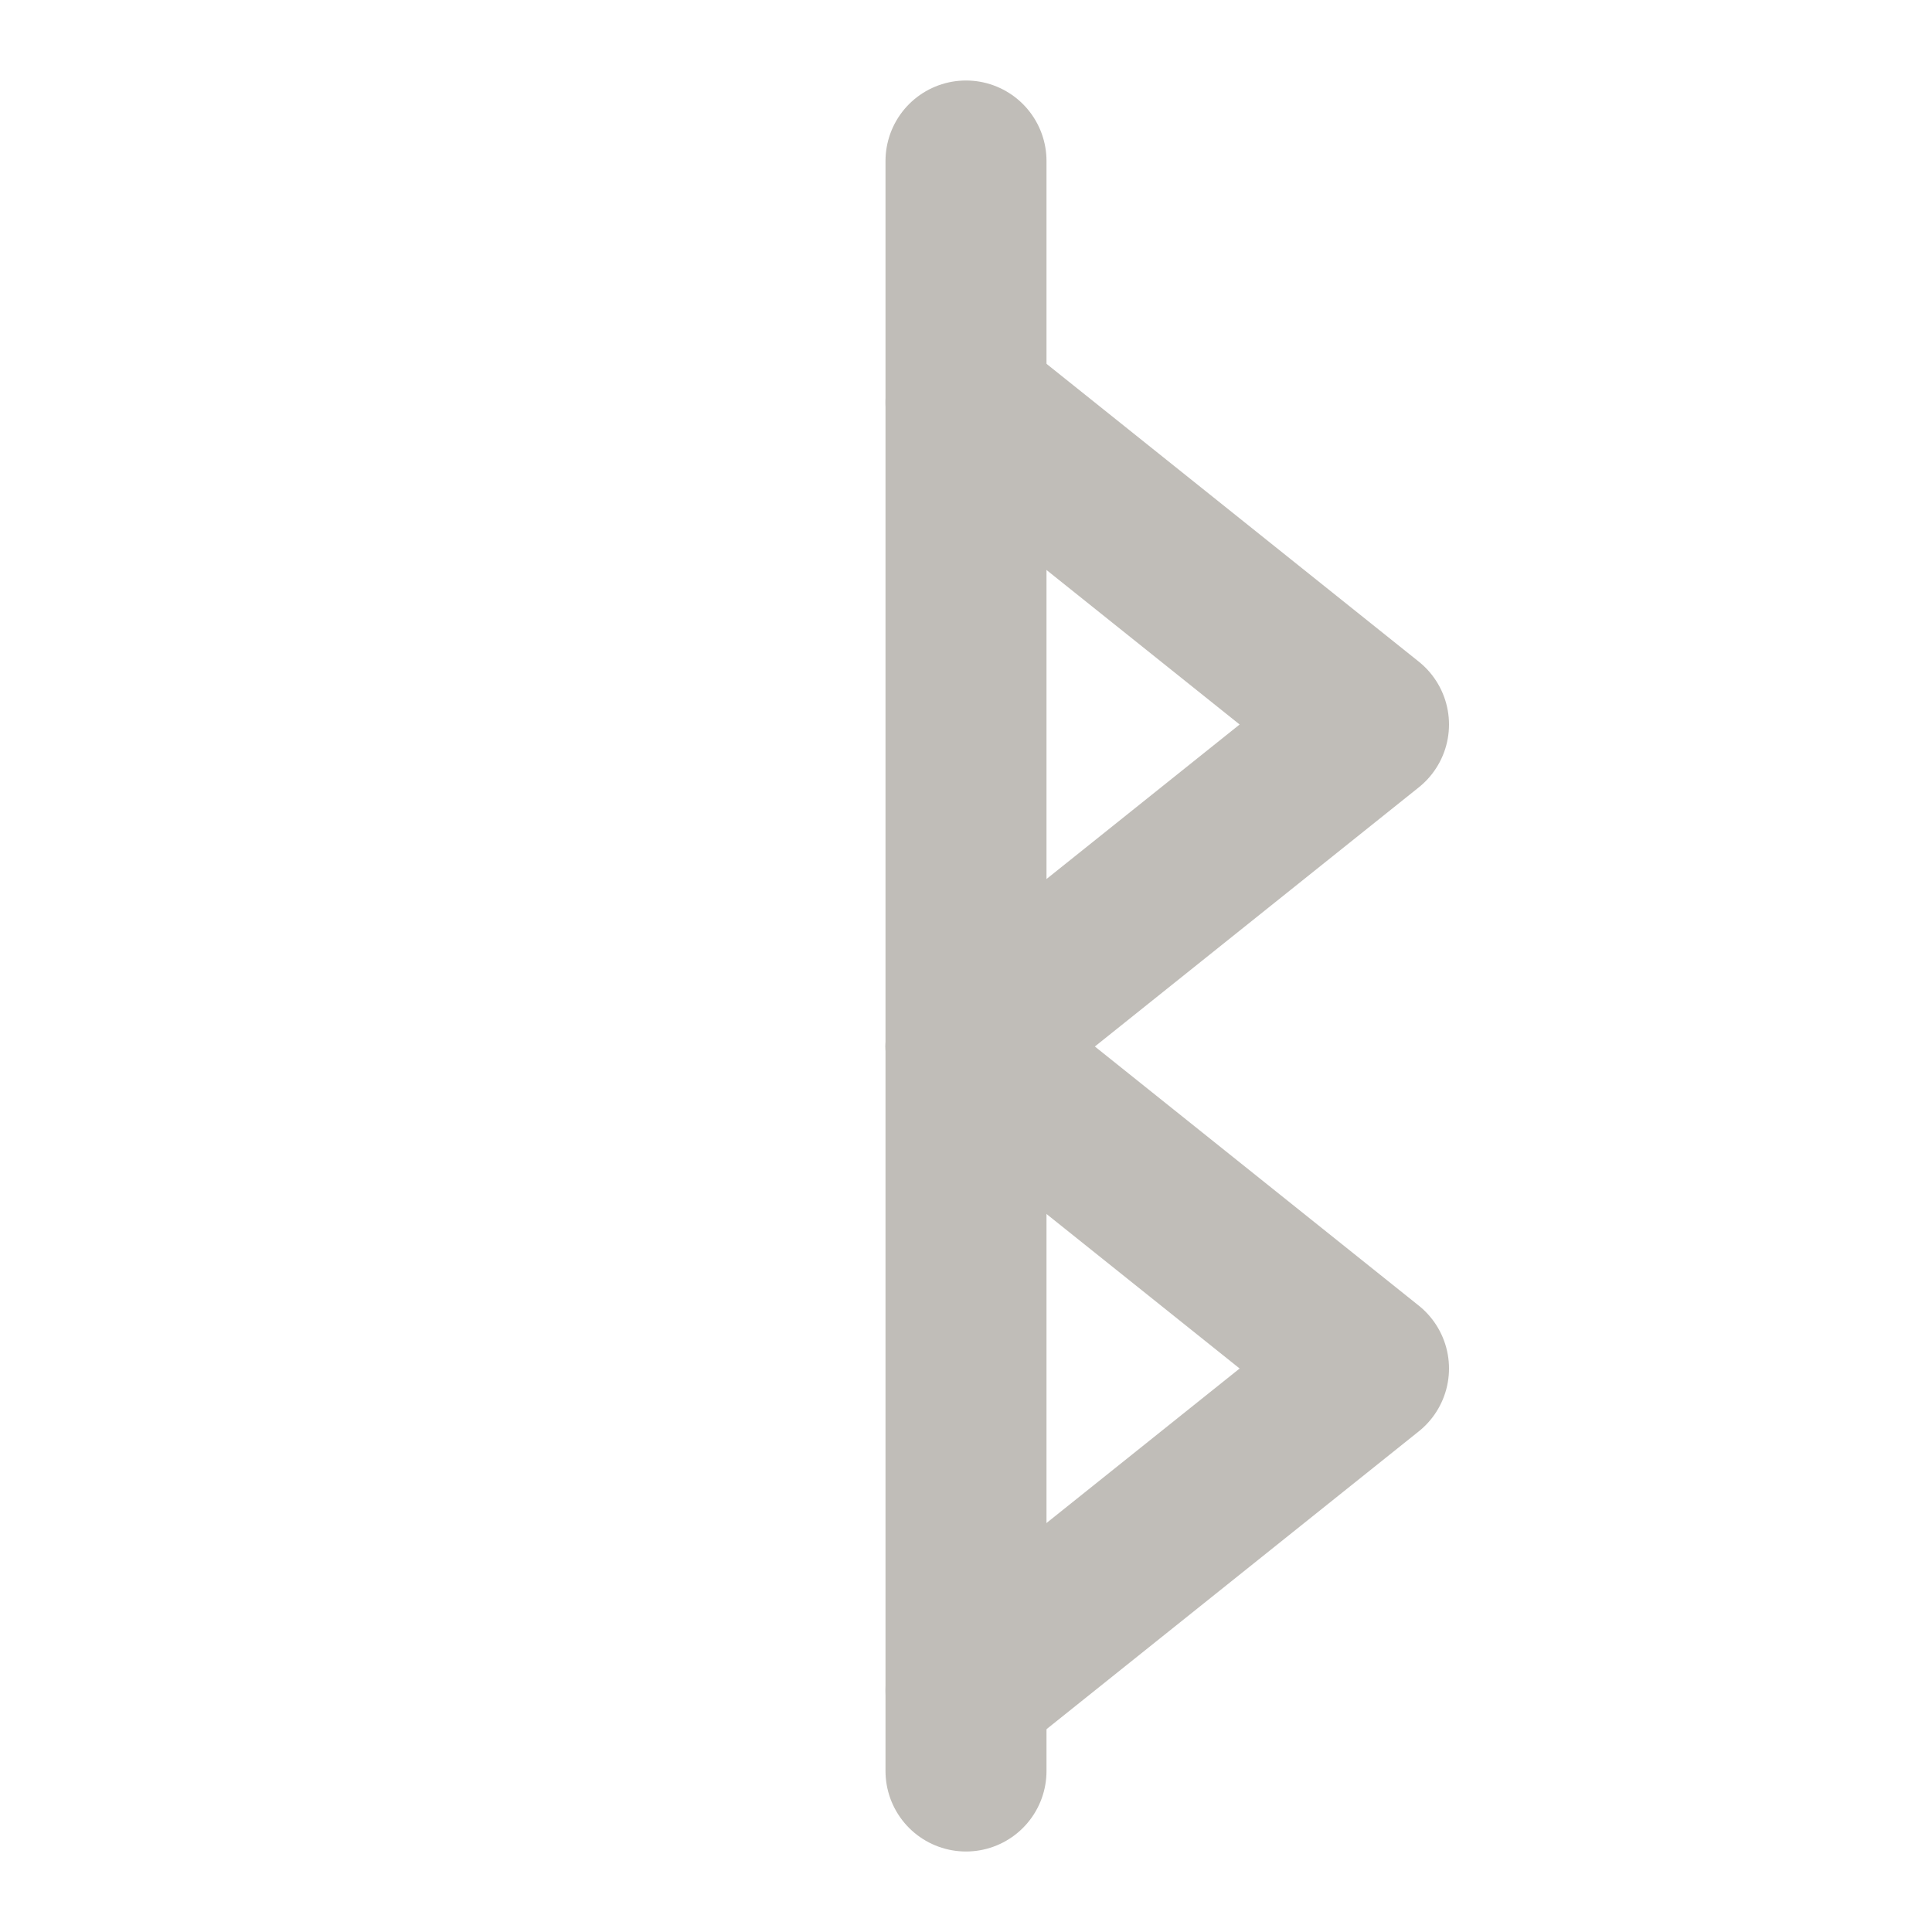
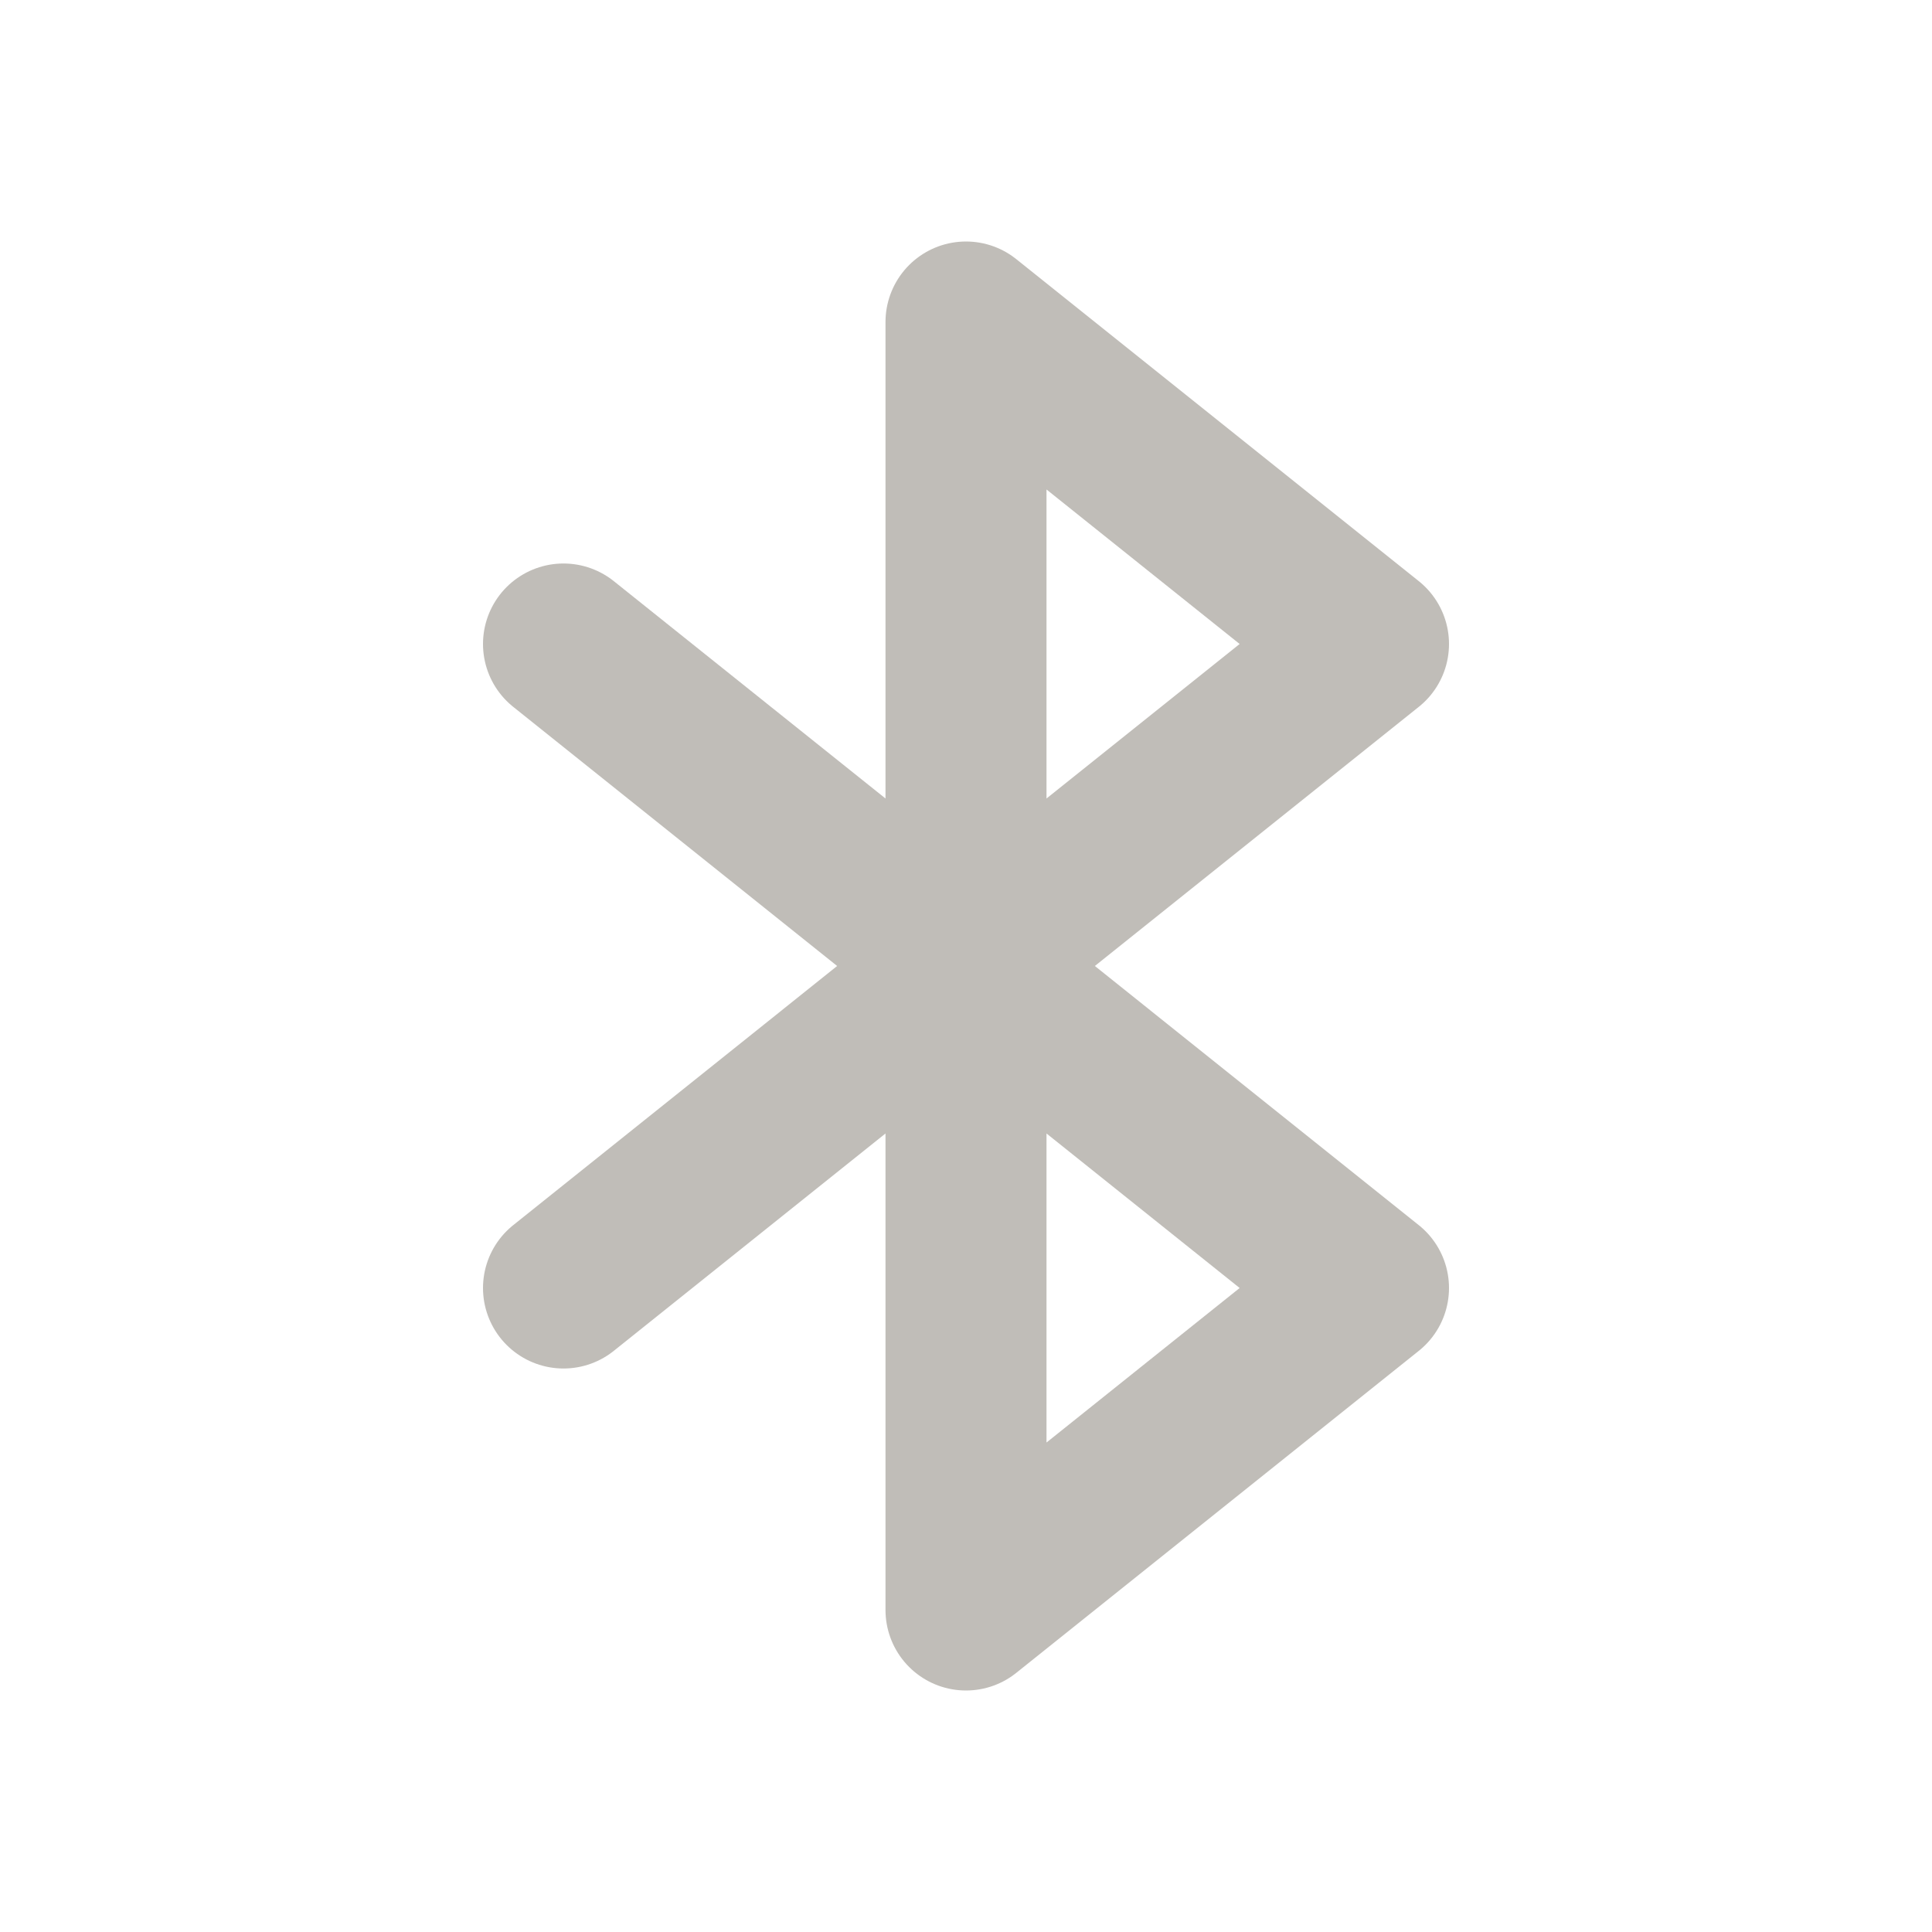
<svg xmlns="http://www.w3.org/2000/svg" viewBox="0 0 24 24" width="24" height="24">
  <g fill="none" stroke="#c0bdb8" stroke-width="2" stroke-linecap="round" stroke-linejoin="round">
-     <line x1="12" y1="2" x2="12" y2="22" />
-     <polyline points="12,5 17,9 12,13" />
-     <polyline points="12,13 17,17 12,21" />
+     <path d="M7 8 L17 16 L12 20 V4 L17 8 L7 16" />
  </g>
</svg>
